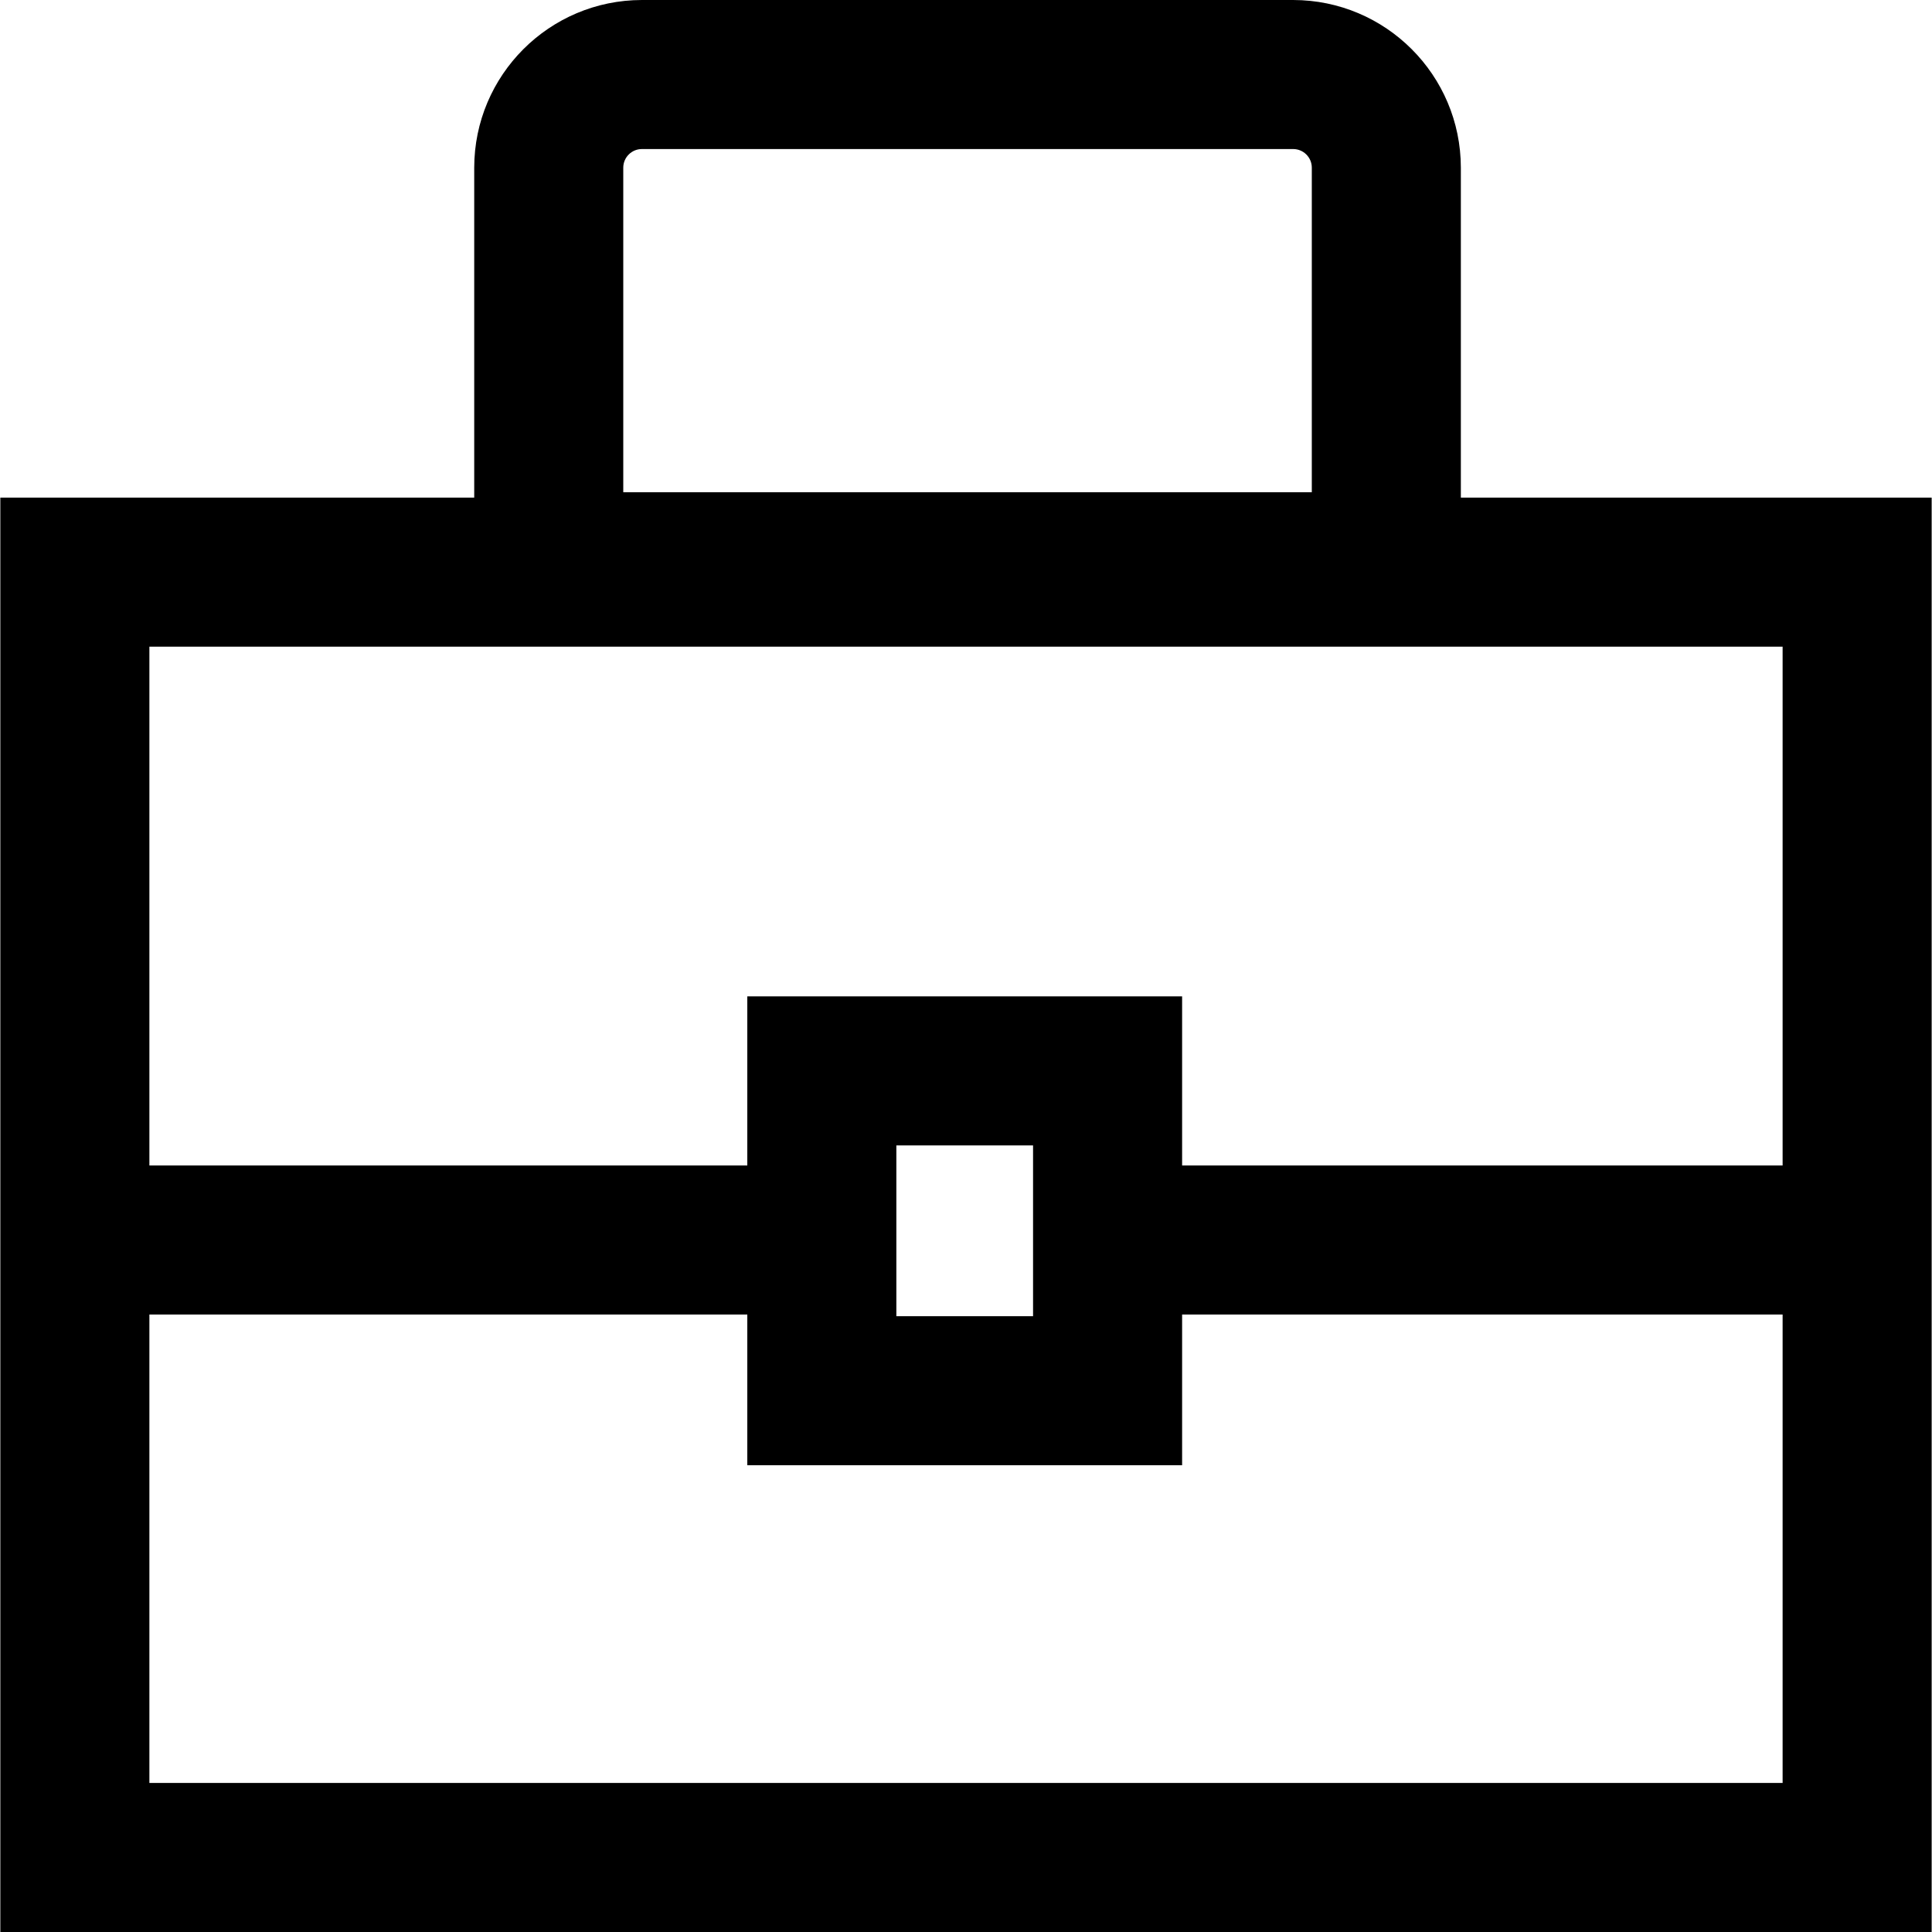
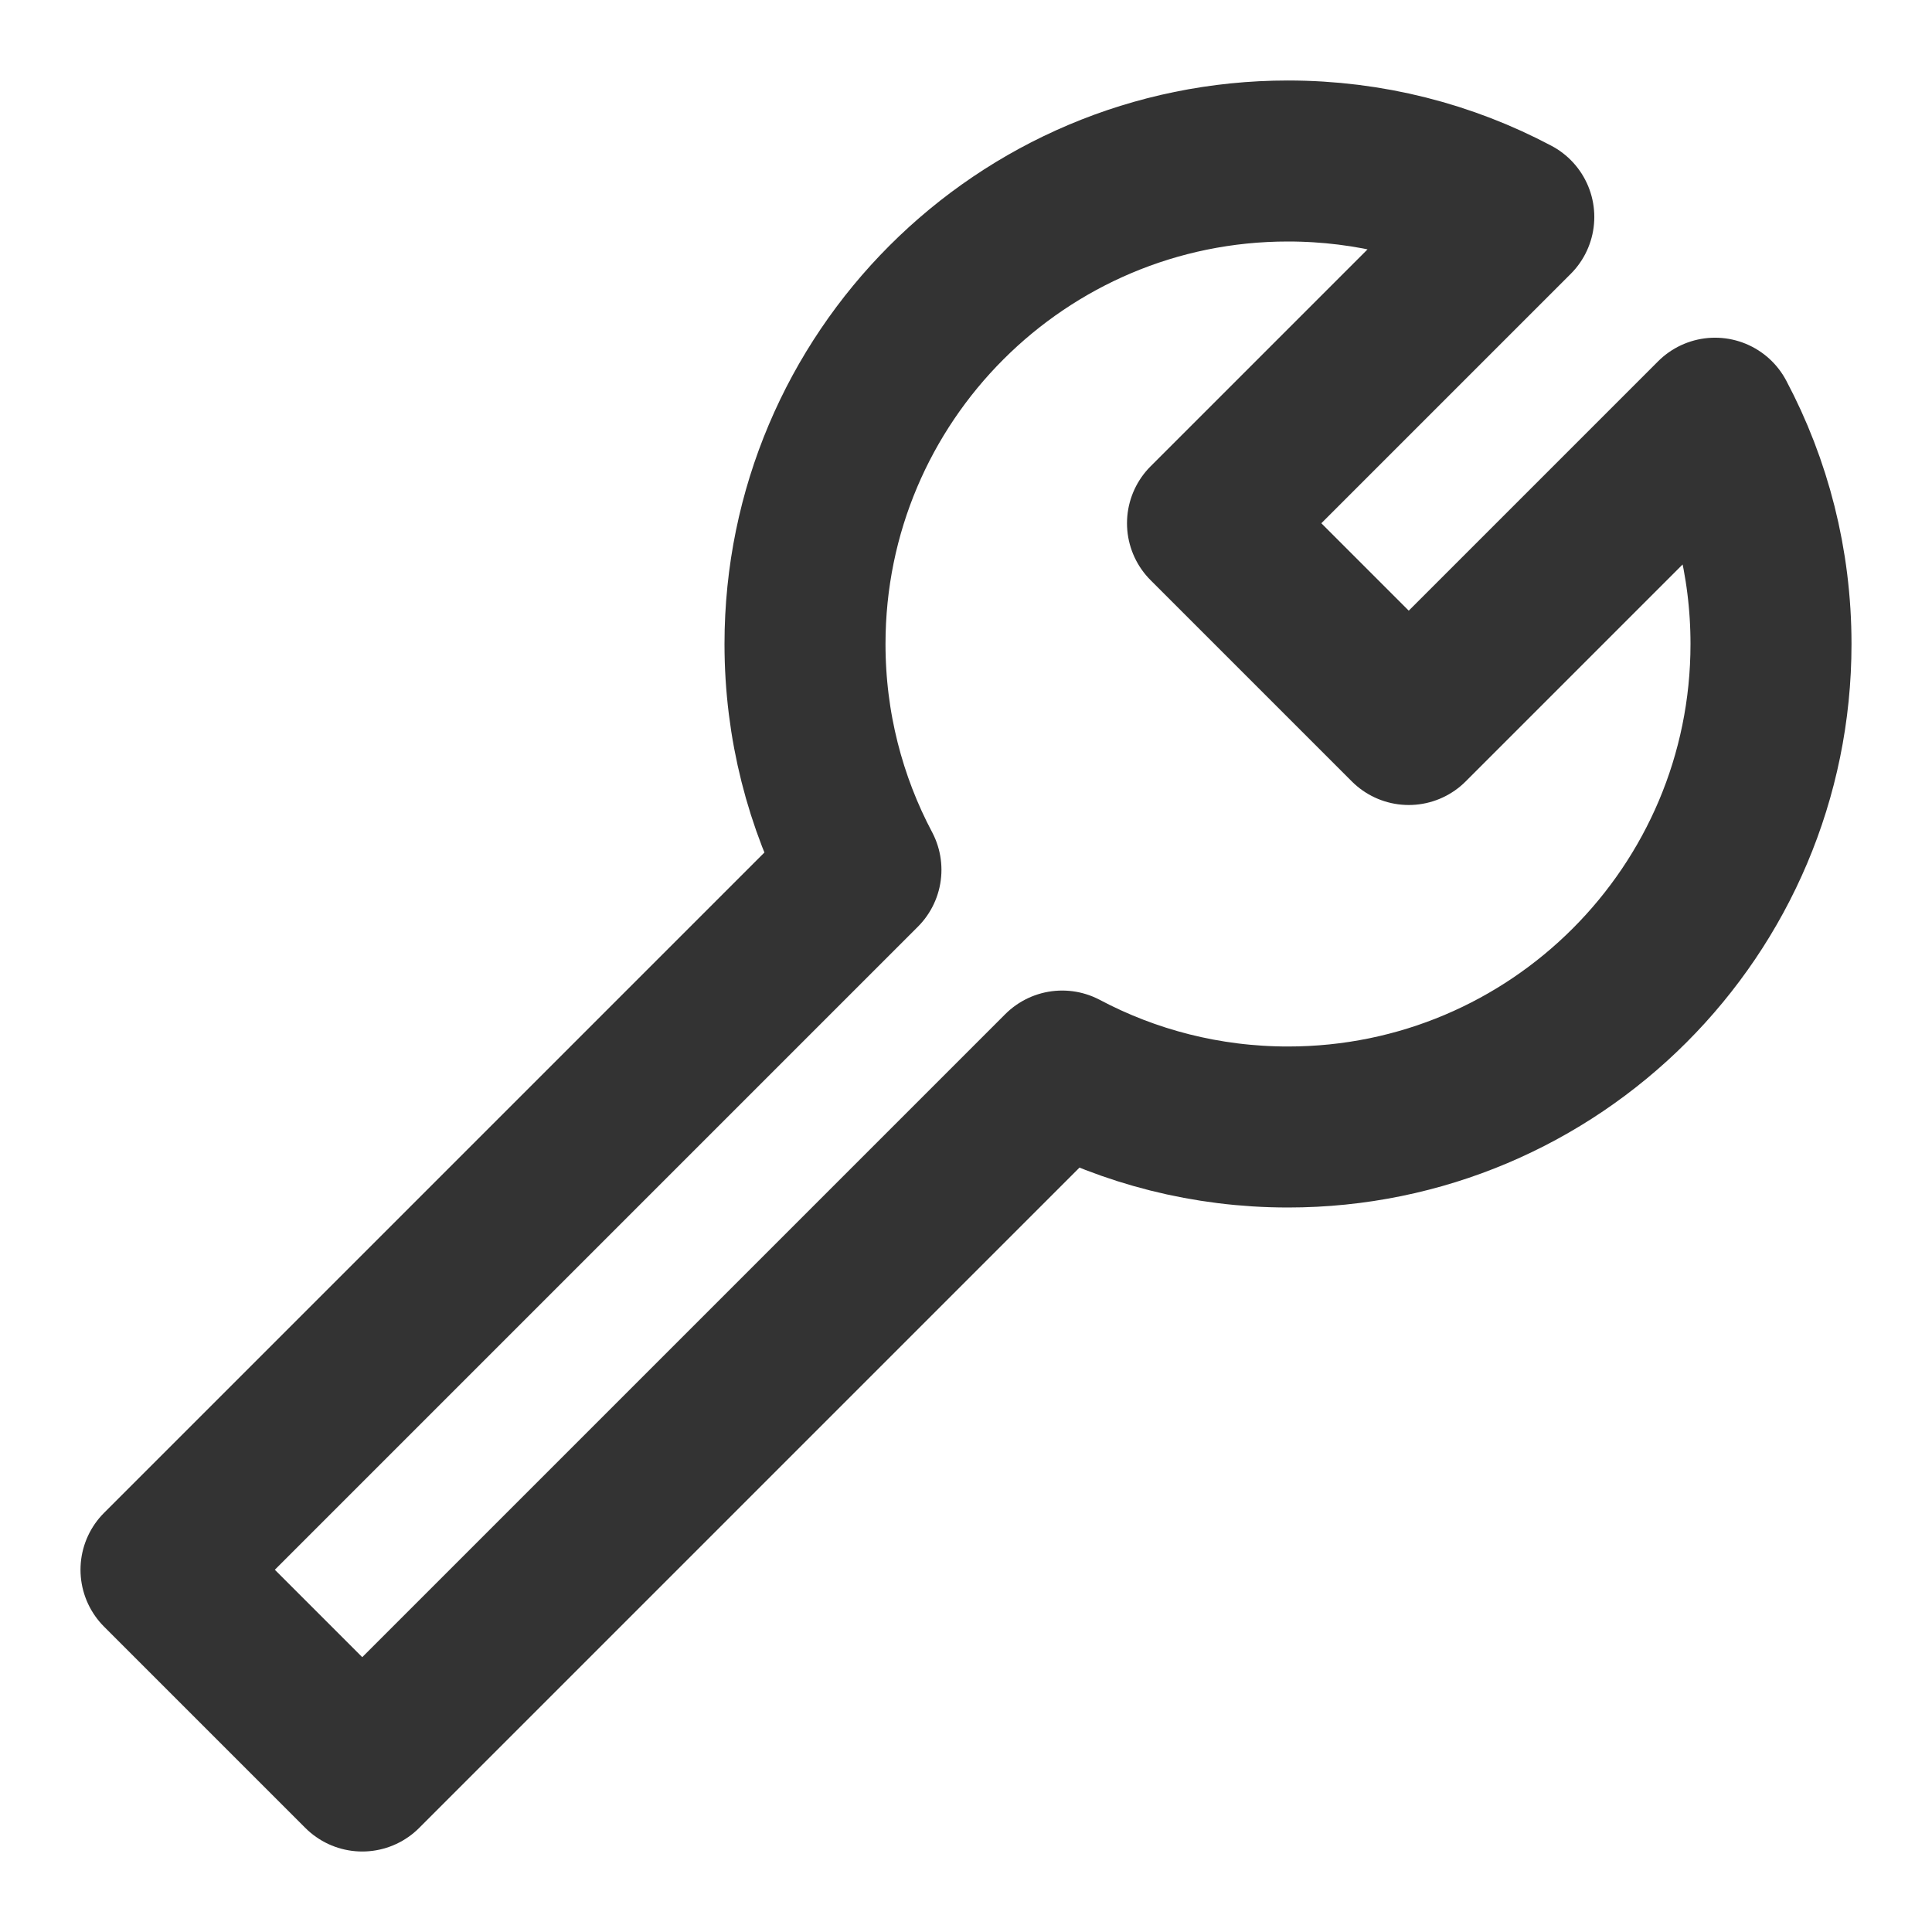
- <svg xmlns="http://www.w3.org/2000/svg" t="1676971202950" class="icon" viewBox="0 0 1024 1024" version="1.1" p-id="8629" width="200" height="200">
-   <path d="M1023.821 1024H0.179V263.746h1023.642zM79.178 945.001h865.644V342.745H79.178z" p-id="8630" />
-   <path d="M774.283 339.893H251.346V88.874a88.973 88.973 0 0 1 88.874-88.874h345.189a88.973 88.973 0 0 1 88.874 88.874z m-443.937-78.999h364.938V88.874a9.875 9.875 0 0 0-9.875-9.875H340.22a9.875 9.875 0 0 0-9.875 9.875zM39.678 617.735h359.902v78.999H39.678zM623.308 617.735h361.013v78.999H623.308z" p-id="8631" />
-   <path d="M626.542 776.61h-230.455V528.096h230.455z m-151.456-78.999h72.457v-90.516h-72.457z" p-id="8632" />
+ <svg xmlns="http://www.w3.org/2000/svg" width="24" height="24" viewBox="0 0 48 48" fill="none">
+   <path d="M44 16C44 22.627 38.627 28 32 28C29.973 28 28.064 27.497 26.39 26.61L9 44L4 39L21.39 21.61C20.503 19.936 20 18.027 20 16C20 9.373 25.373 4 32 4C34.027 4 35.936 4.502 37.61 5.39L30 13L35 18L42.61 10.39C43.498 12.064 44 13.973 44 16Z" fill="none" stroke="#333" stroke-width="4" stroke-linecap="round" stroke-linejoin="round" />
</svg>
